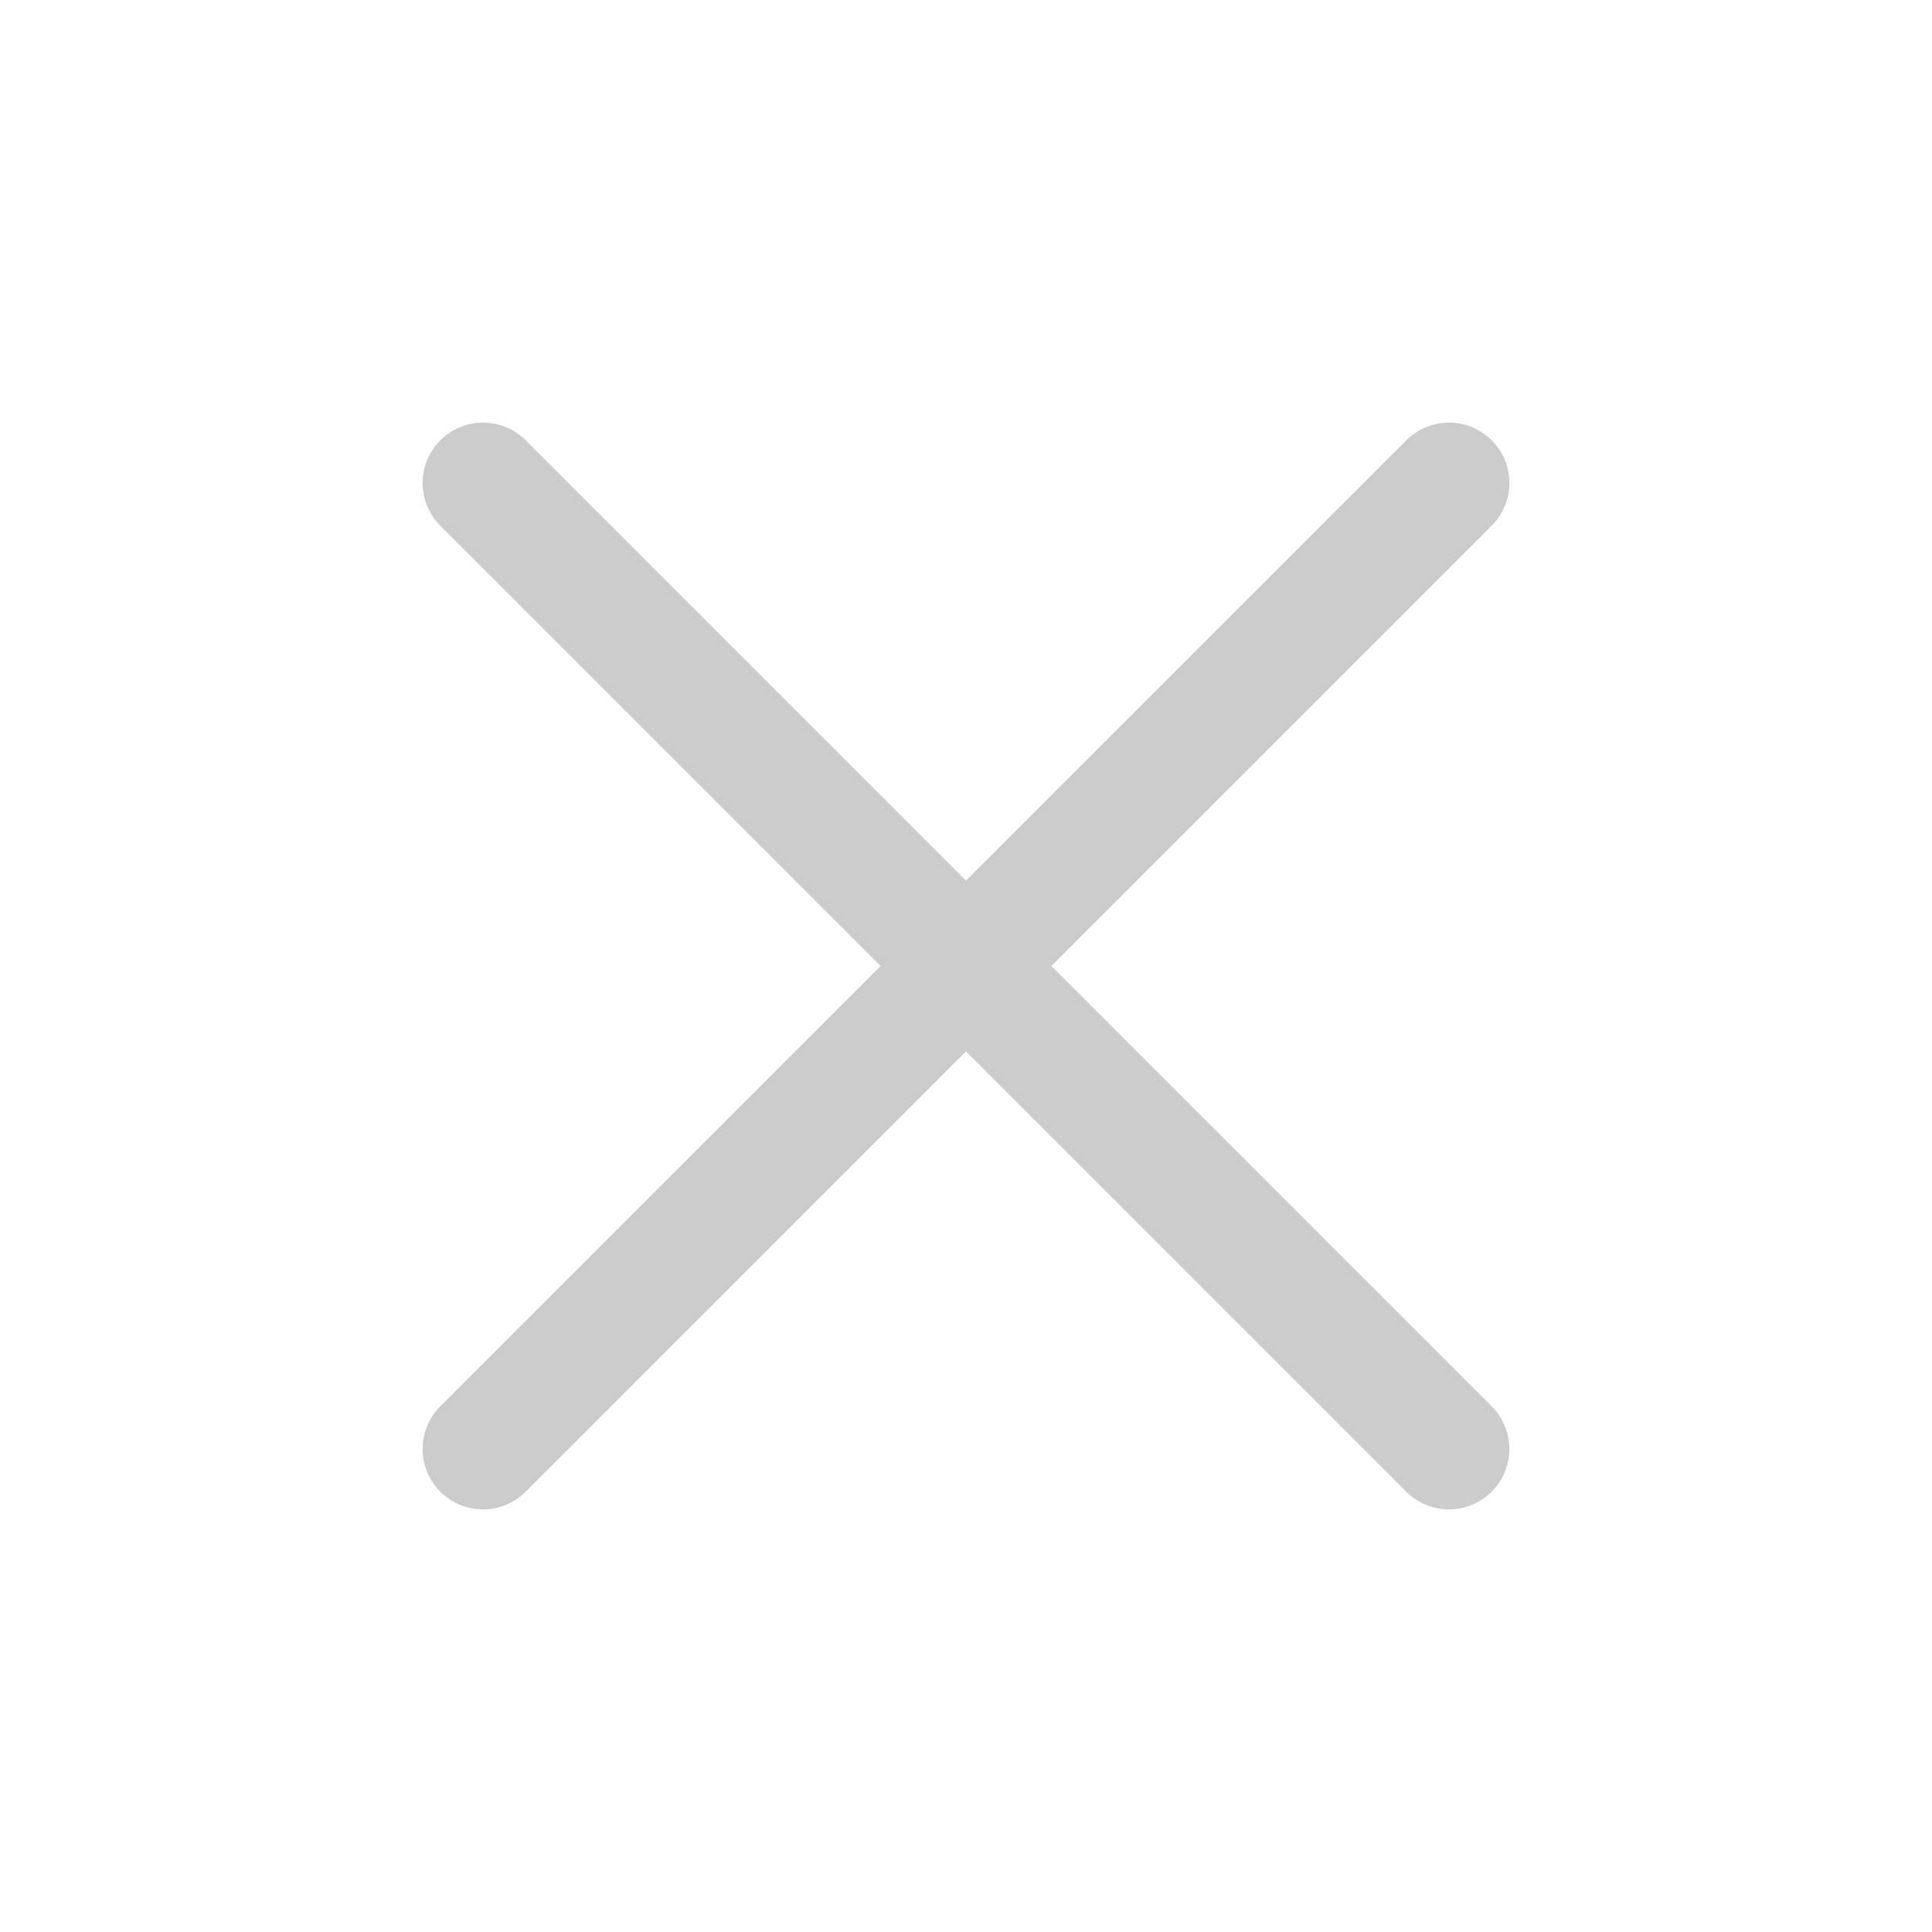
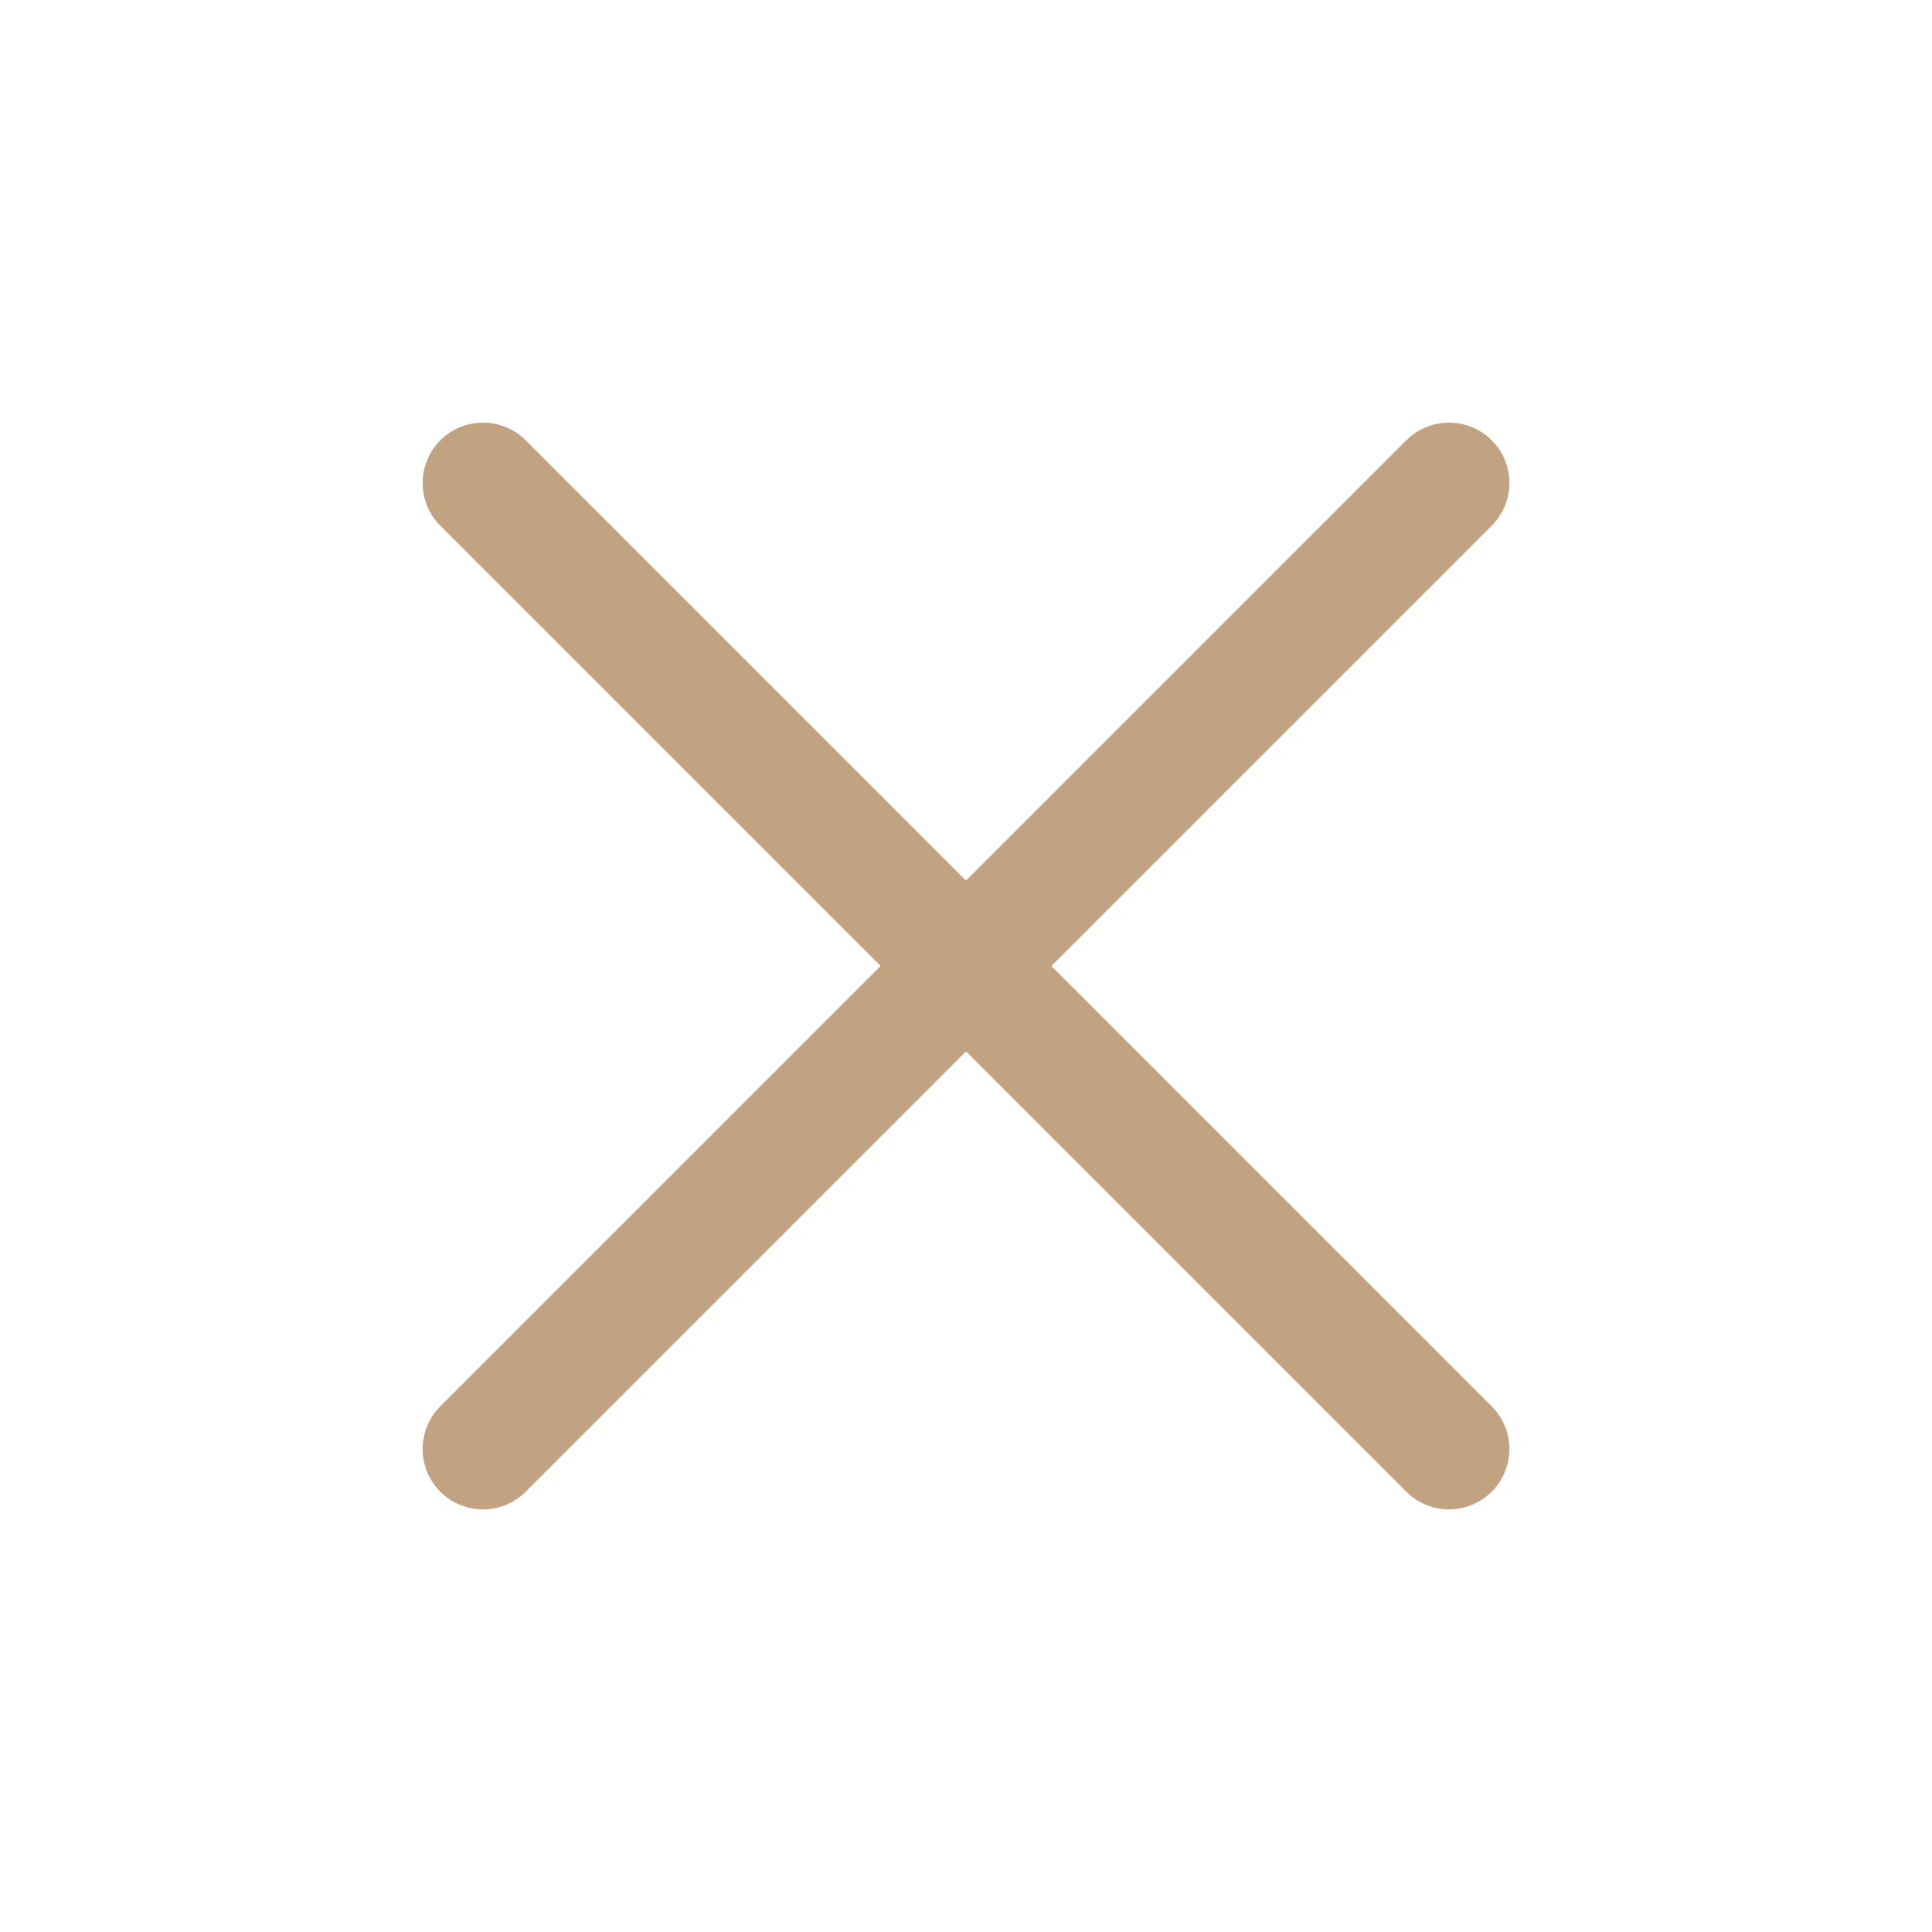
<svg xmlns="http://www.w3.org/2000/svg" width="16" height="16" viewBox="0 0 16 16" fill="none">
-   <path d="M12 4L4 12" stroke="#CCCCCC" stroke-linecap="round" />
-   <path d="M12 12L4 4" stroke="#CCCCCC" stroke-linecap="round" />
+   <path d="M12 4L4 12" stroke="#C1A381" stroke-linecap="round" />
+   <path d="M12 12L4 4" stroke="#C1A381" stroke-linecap="round" />
</svg>
